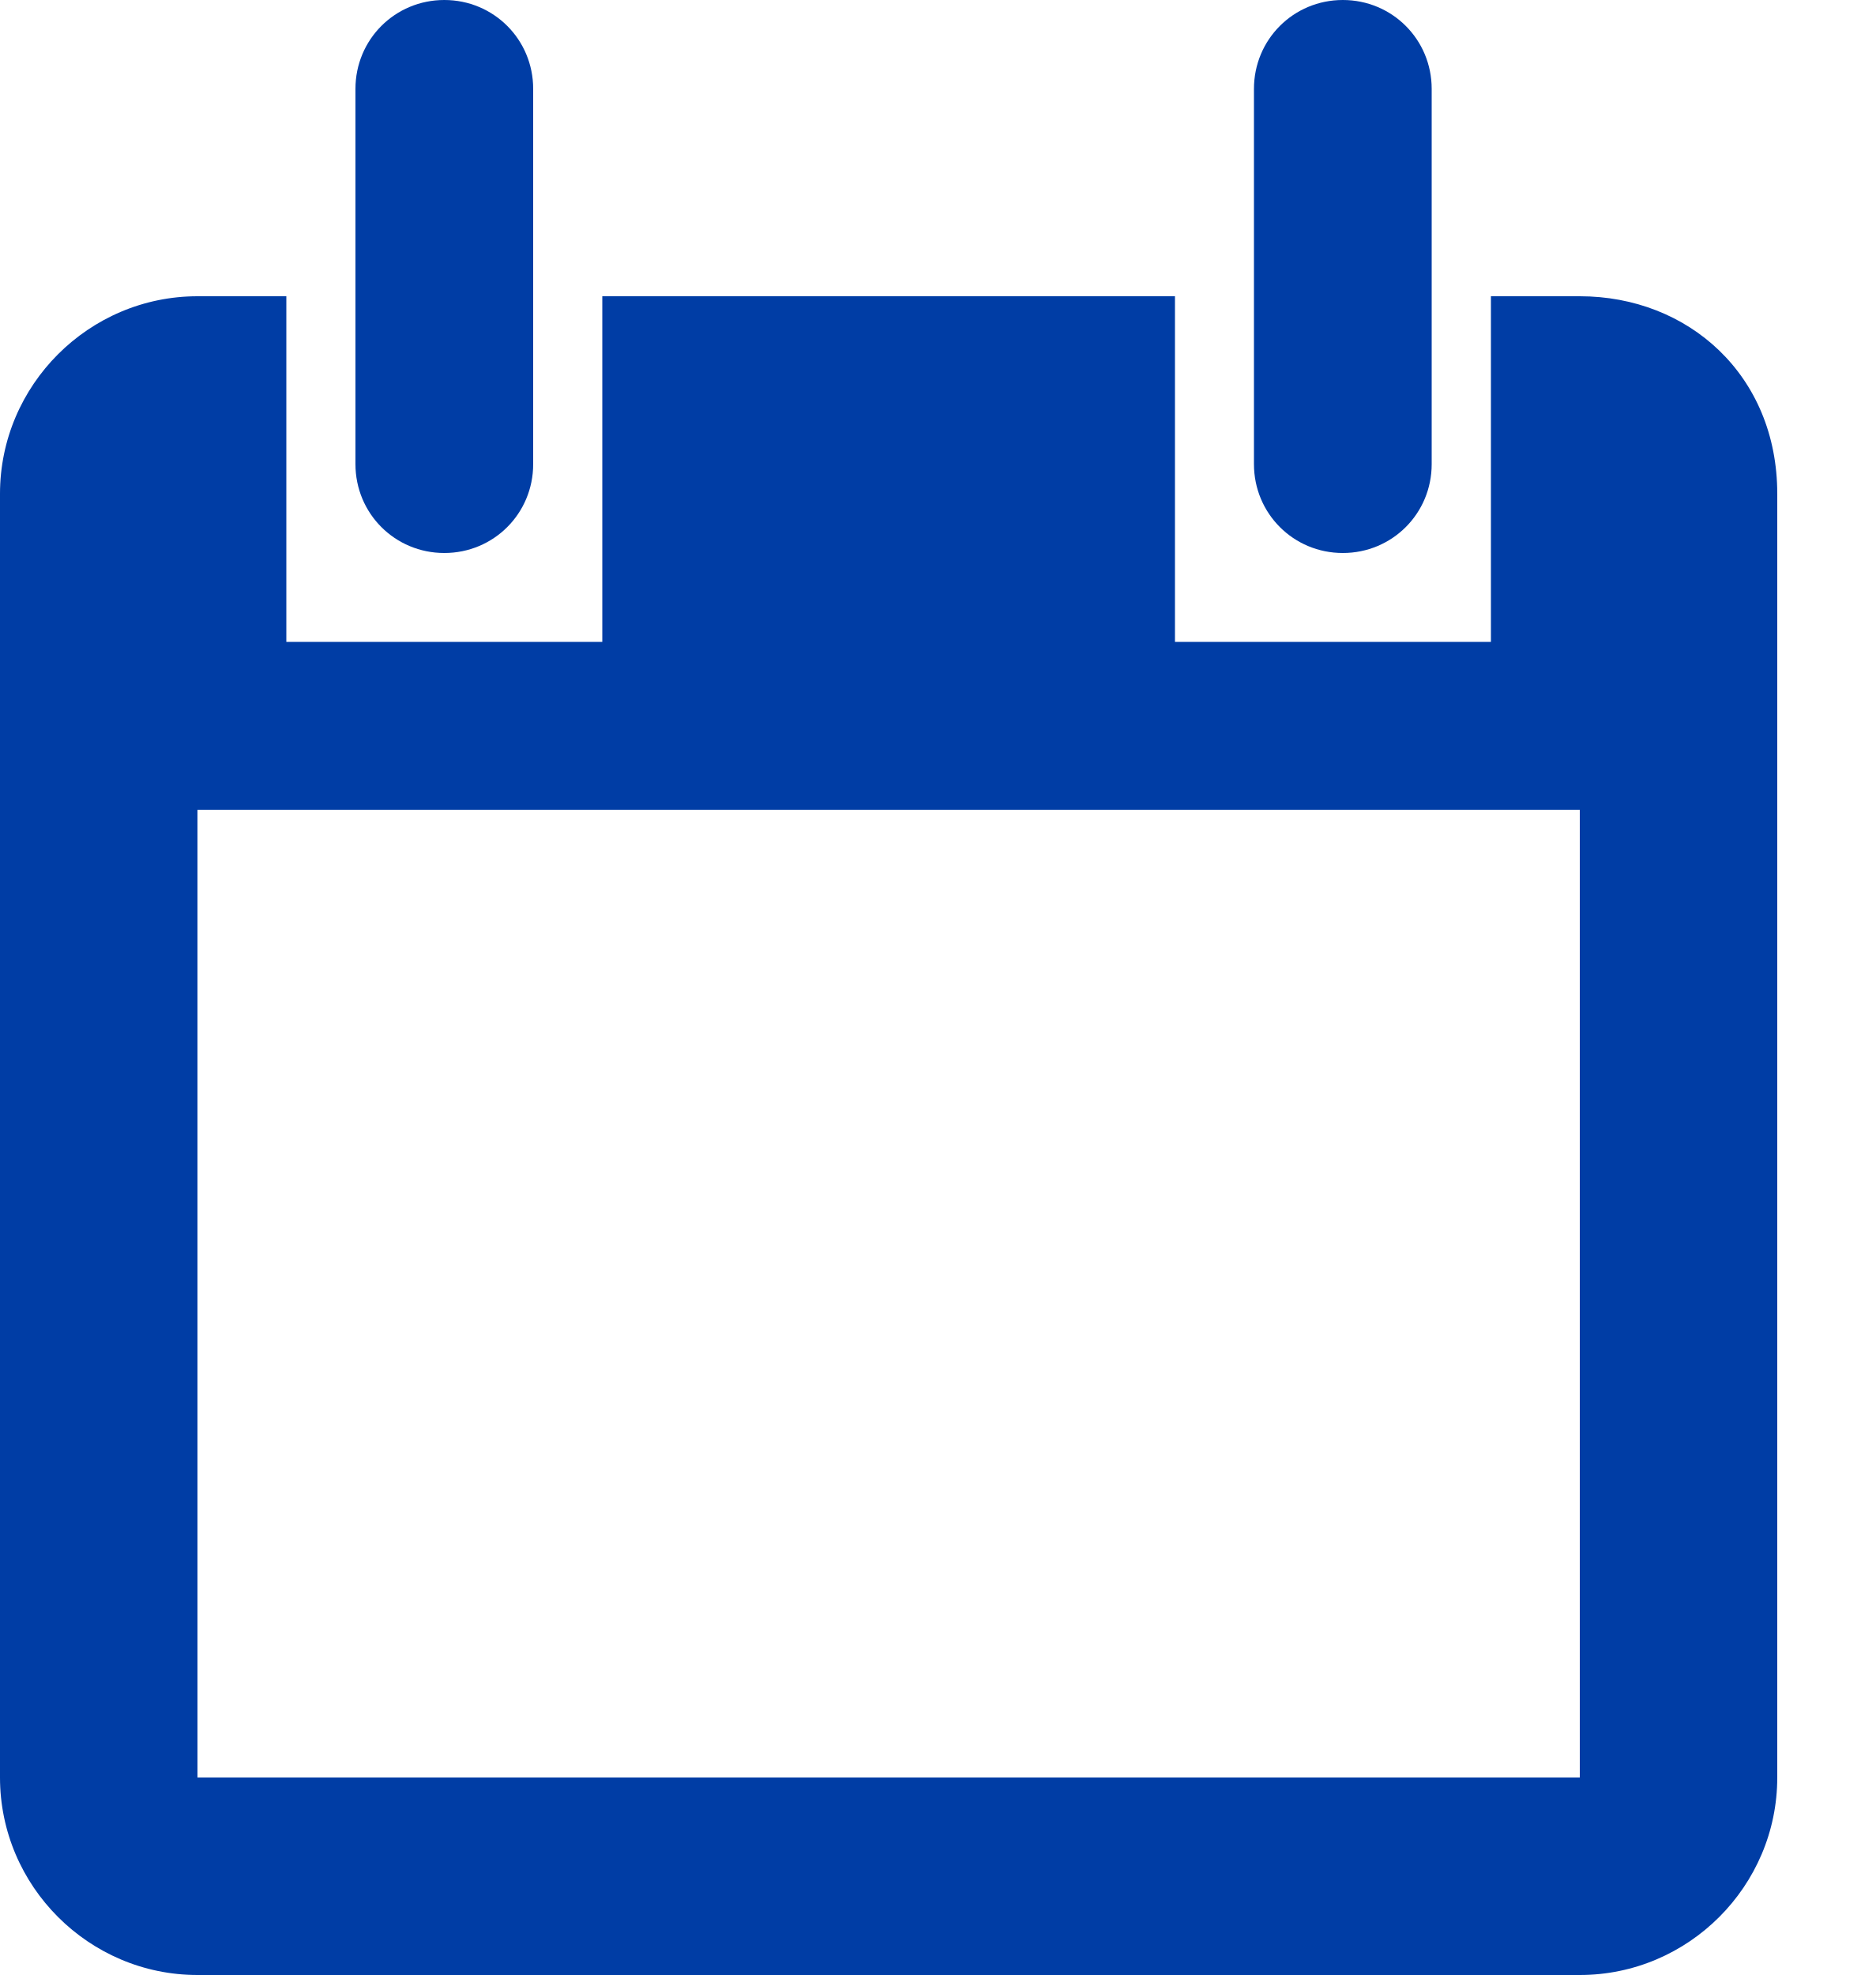
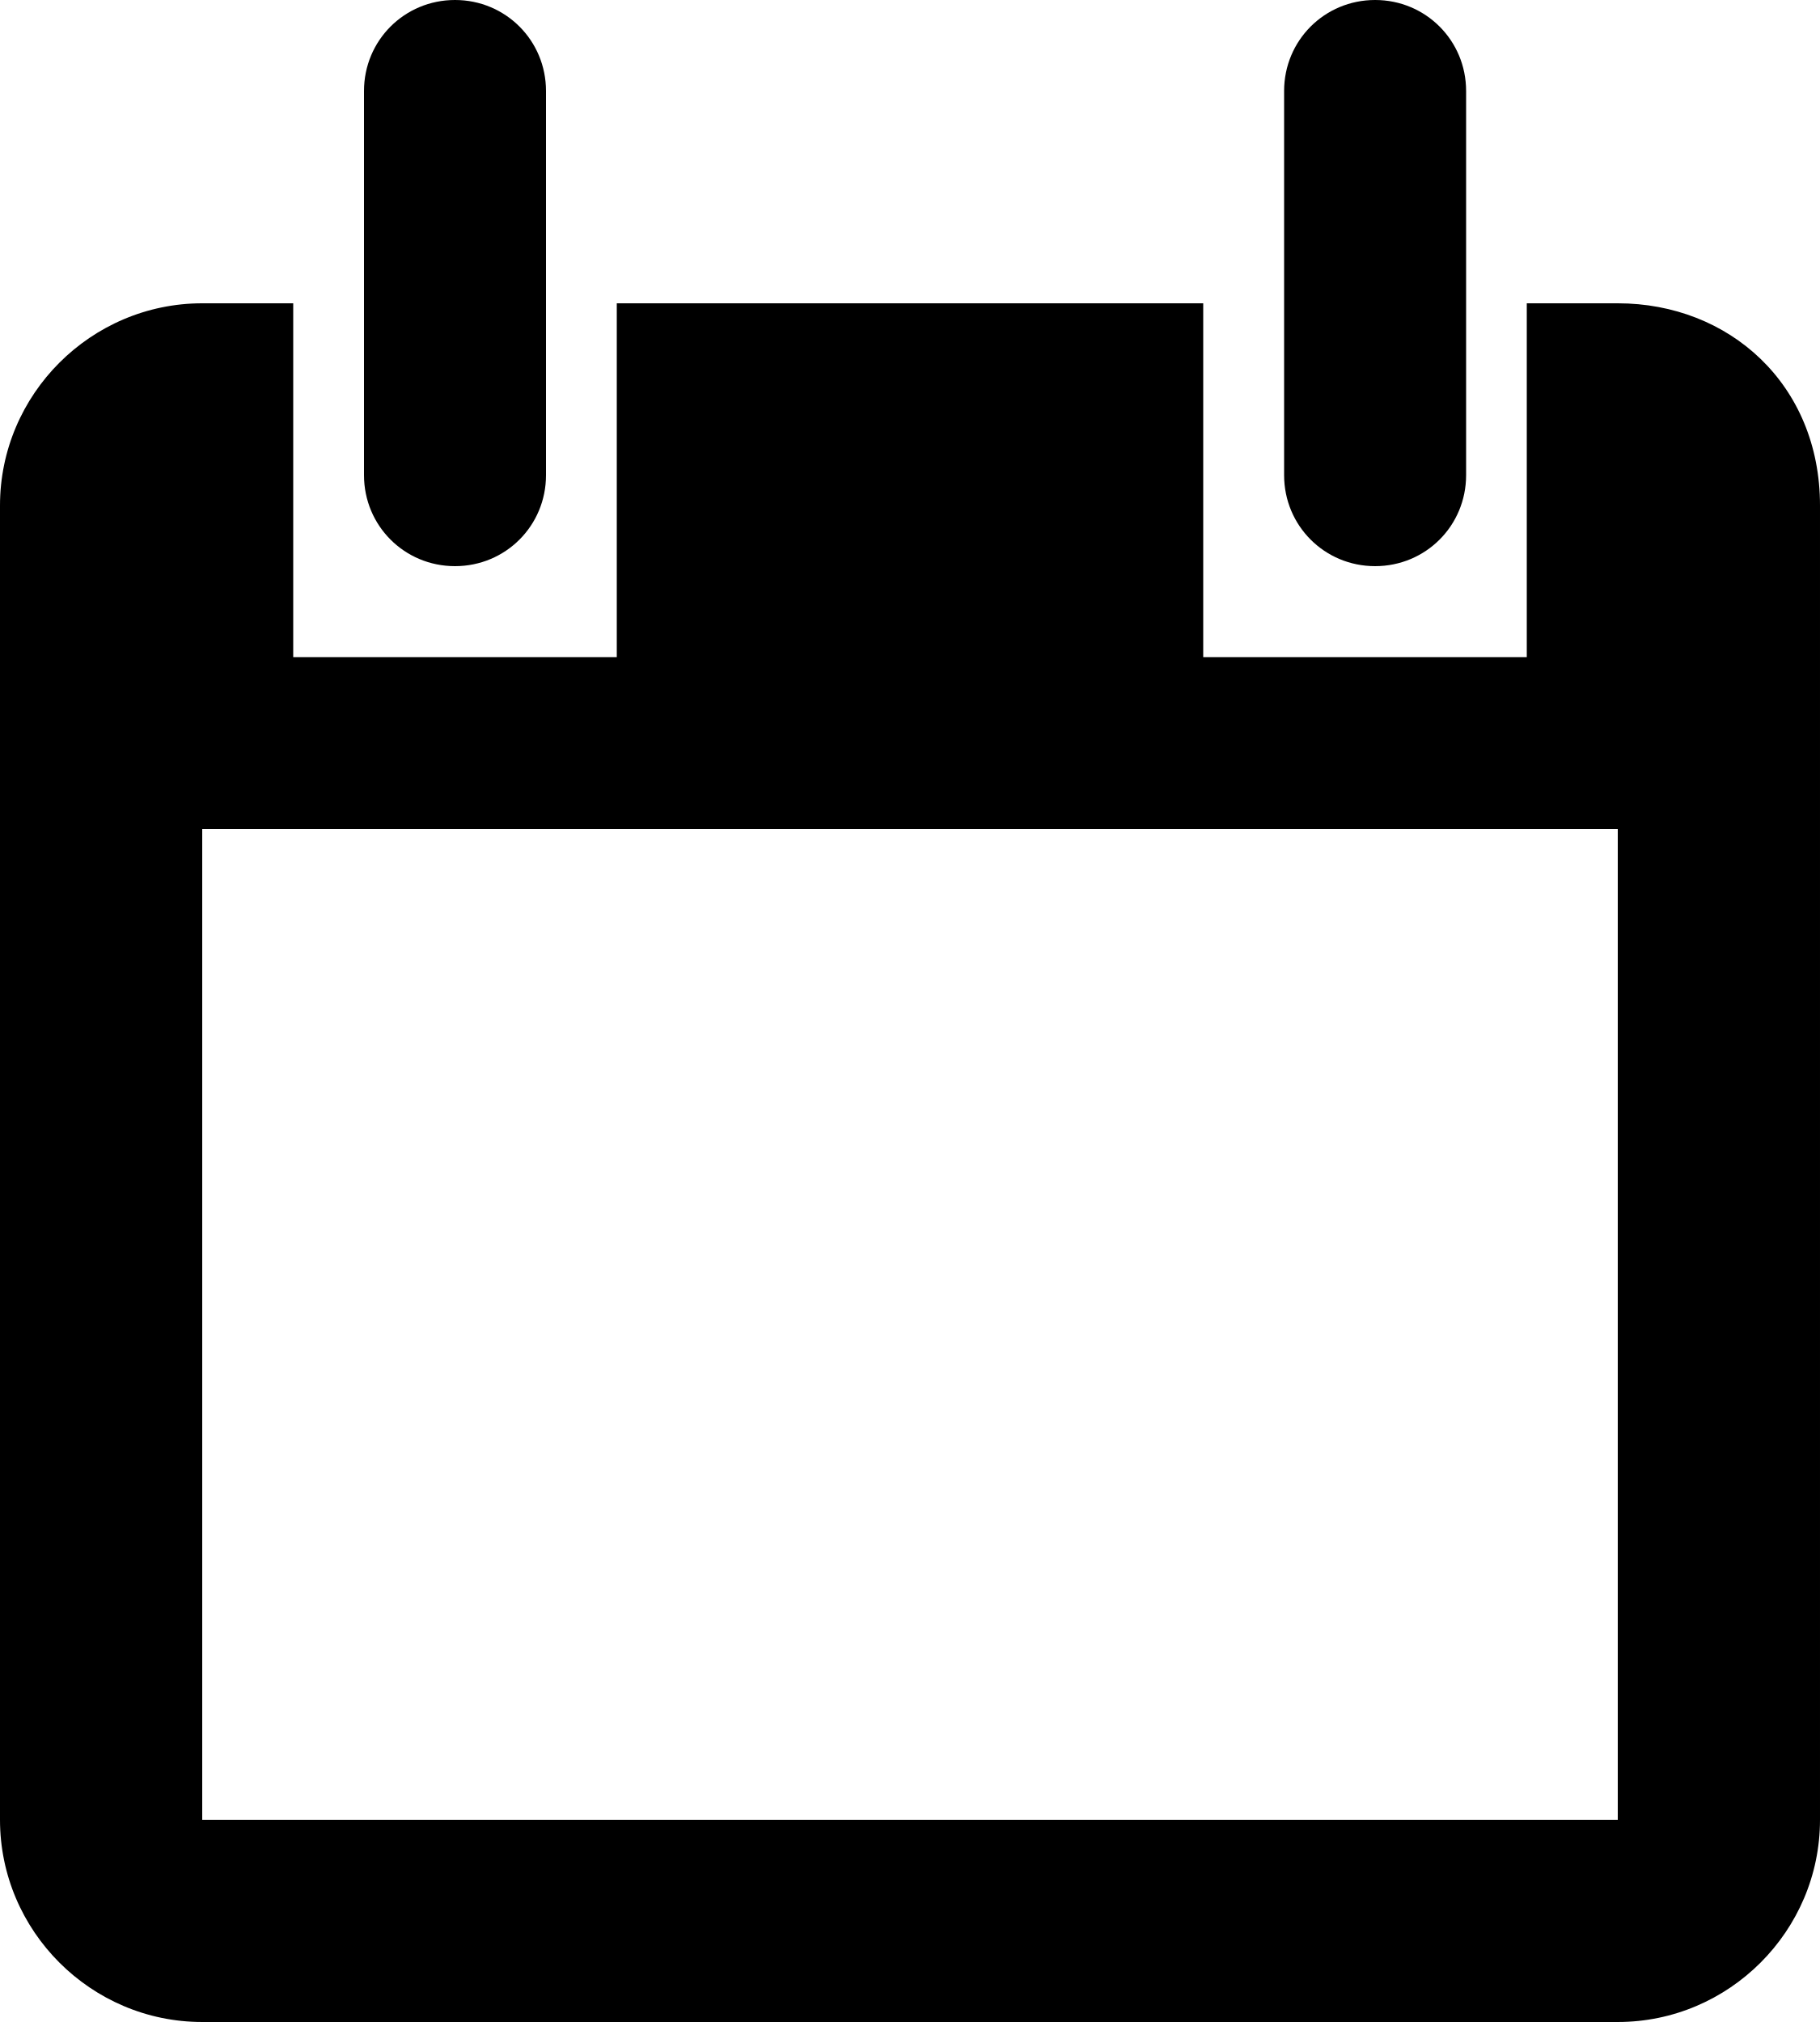
- <svg xmlns="http://www.w3.org/2000/svg" version="1.1" id="Layer_1" x="0px" y="0px" viewBox="0 0 19 20" enable-background="new 0 0 19 20" xml:space="preserve">
-   <path id="Shape" fill="#003DA5" d="M16,3h-0.9v3.5h-3.2V3H6.1v3.5H2.9V3H2C0.9,3,0,3.9,0,5v13  c0,1.1,0.9,2,2,2h14c1.1,0,2-0.9,2-2V5C18,3.8,17.1,3,16,3L16,3z M16,18H2V8.2h14V18L16,18z M3.6,4.7V0.9C3.6,0.4,4,0,4.5,0  s0.9,0.4,0.9,0.9v3.8c0,0.5-0.4,0.9-0.9,0.9S3.6,5.2,3.6,4.7L3.6,4.7z M12.7,4.7V0.9c0-0.5,0.4-0.9,0.9-0.9c0.5,0,0.9,0.4,0.9,0.9  v3.8c0,0.5-0.4,0.9-0.9,0.9C13.1,5.6,12.7,5.2,12.7,4.7L12.7,4.7z" />
+ <svg xmlns="http://www.w3.org/2000/svg" version="1.1" id="Layer_1" x="0px" y="0px" width="579.789px" height="644.211px" viewBox="0 73.895 579.789 644.211" enable-background="new 0 73.895 579.789 644.211" xml:space="preserve">
+   <path d="M515.368,170.526h-28.989v112.737H383.306V170.526H196.484v112.737H93.411V170.526h-28.99  C28.989,170.526,0,199.516,0,234.947v418.737c0,35.432,28.989,64.421,64.421,64.421h450.947c35.432,0,64.421-28.989,64.421-64.421  V234.947C579.789,196.295,550.8,170.526,515.368,170.526z M515.368,653.685H64.421V338.021h450.947V653.685z M115.958,225.284  v-122.4c0-16.105,12.884-28.99,28.989-28.99c16.105,0,28.99,12.884,28.99,28.99v122.4c0,16.105-12.884,28.989-28.99,28.989  C128.842,254.273,115.958,241.39,115.958,225.284z M409.073,225.284v-122.4c0-16.105,12.885-28.99,28.99-28.99  c16.104,0,28.989,12.884,28.989,28.99v122.4c0,16.105-12.885,28.989-28.989,28.989C421.958,254.273,409.073,241.39,409.073,225.284z  " />
</svg>
